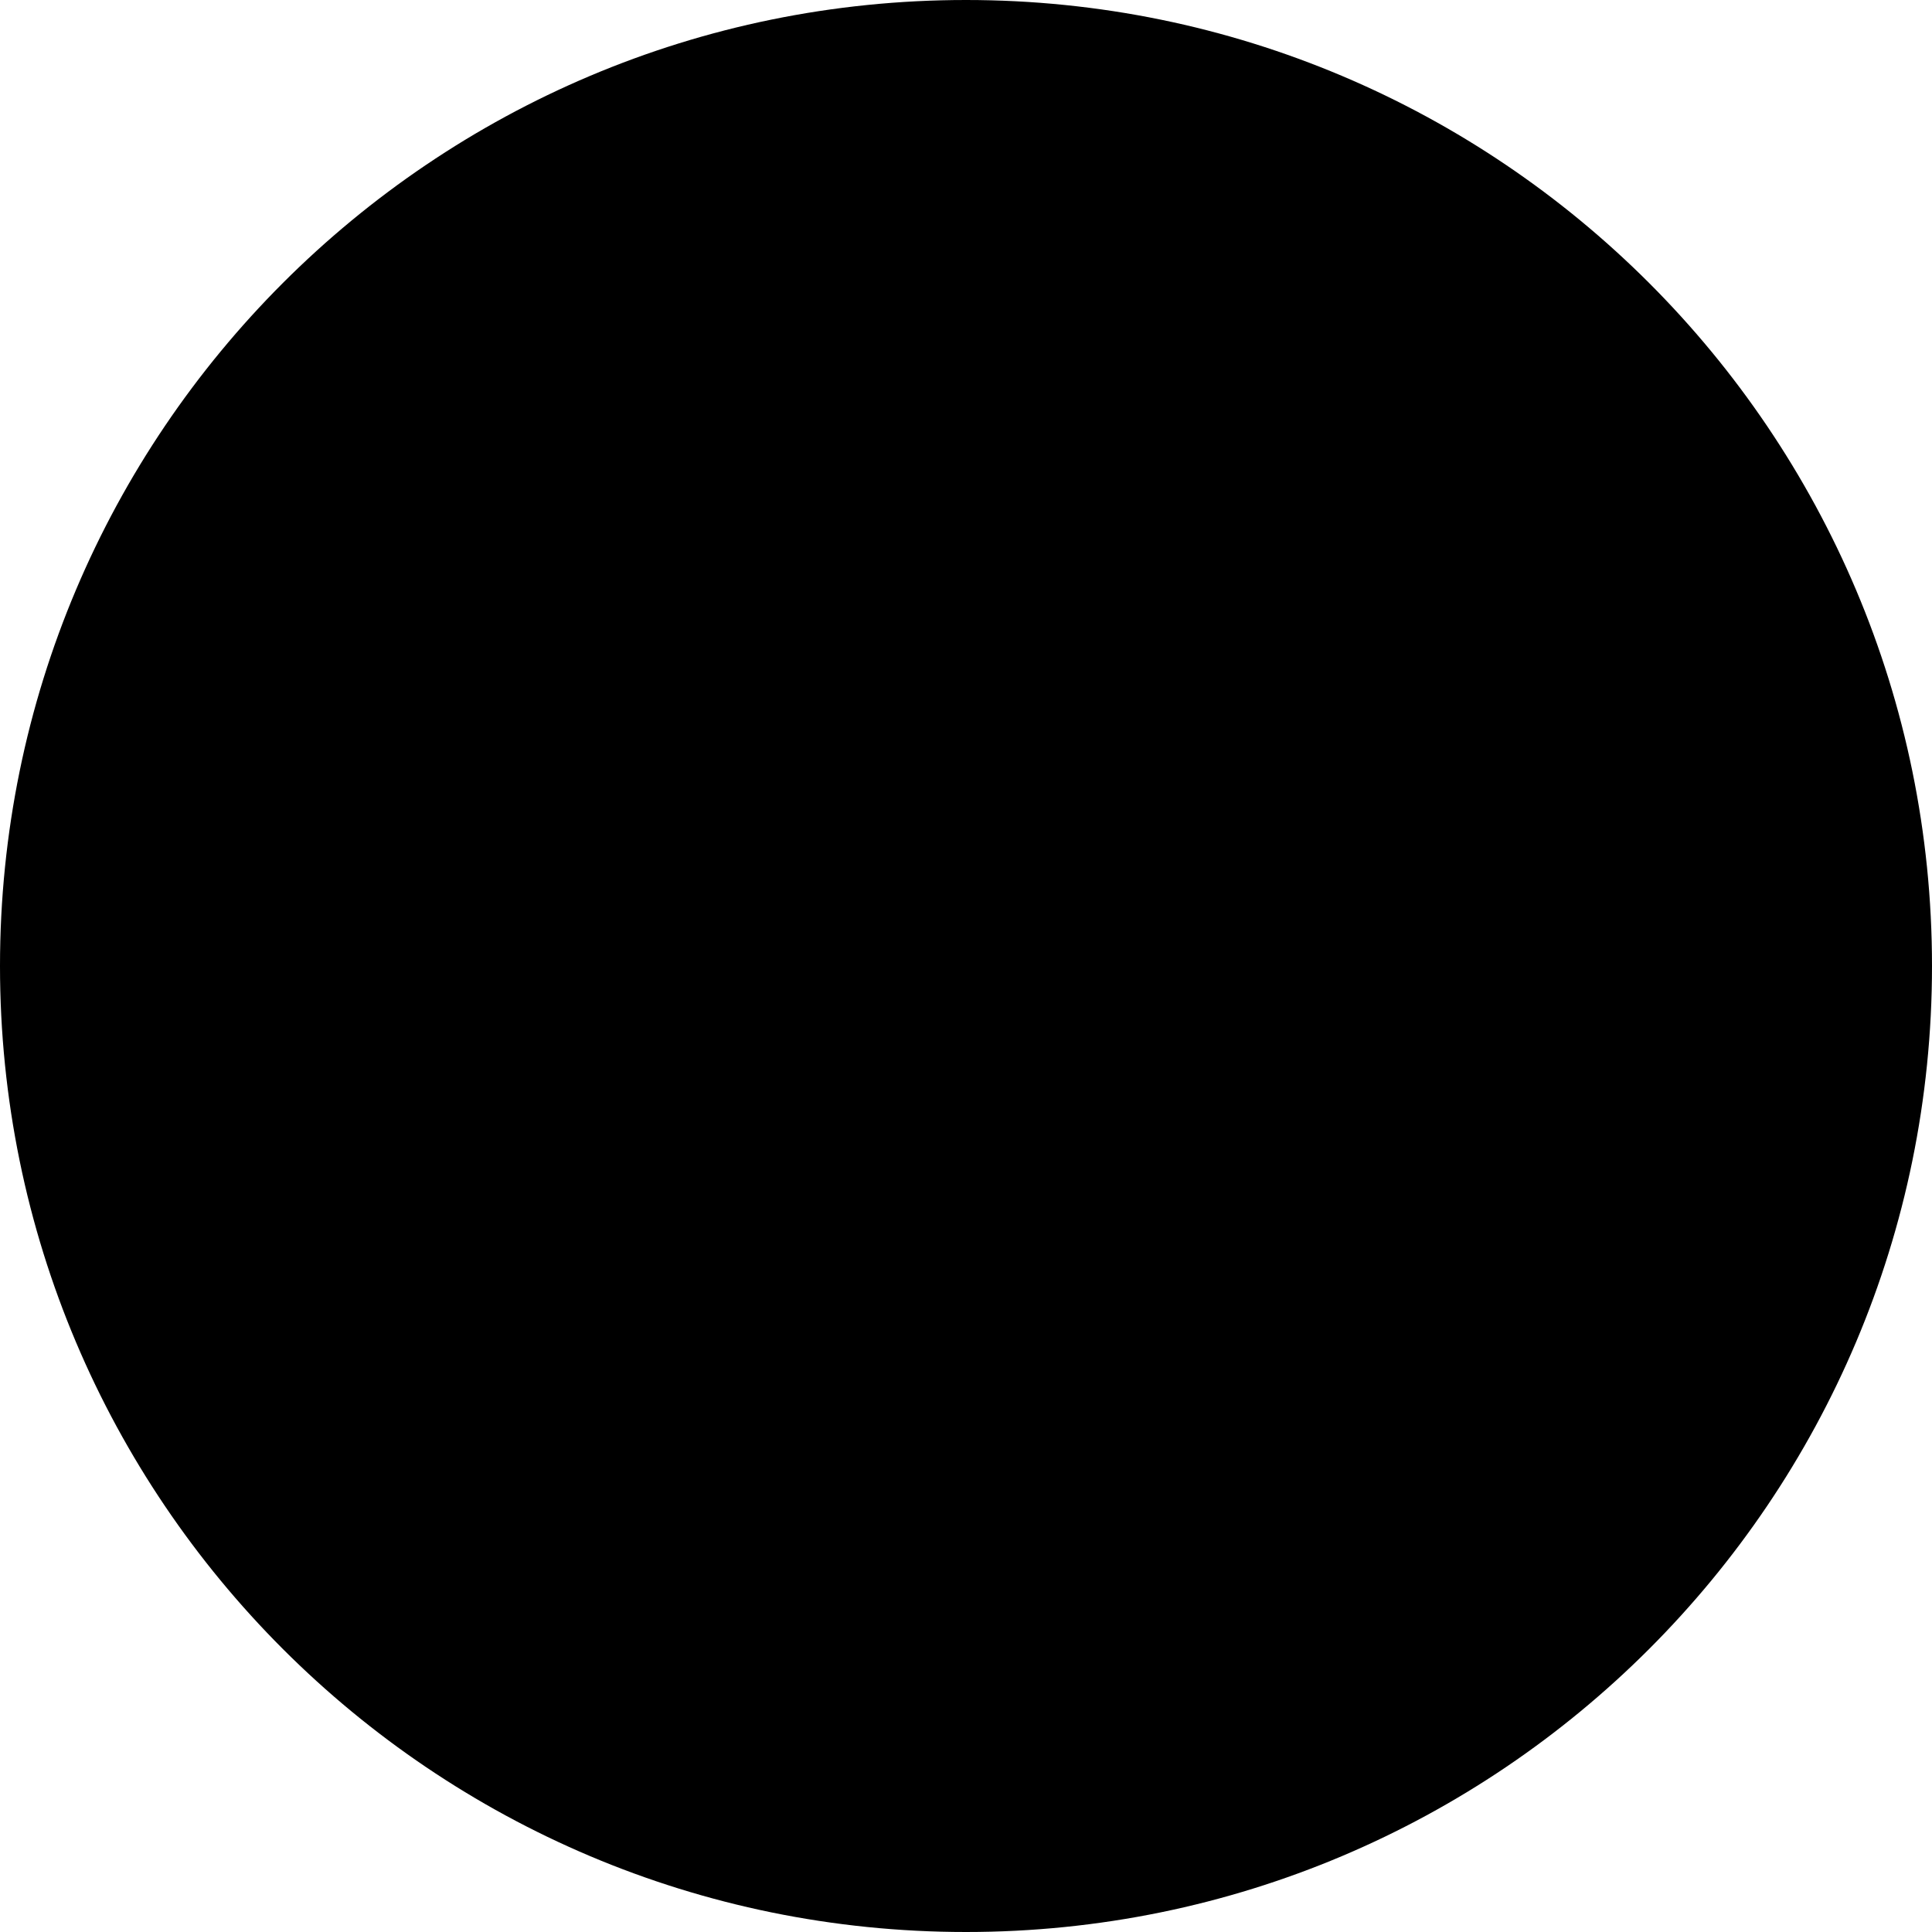
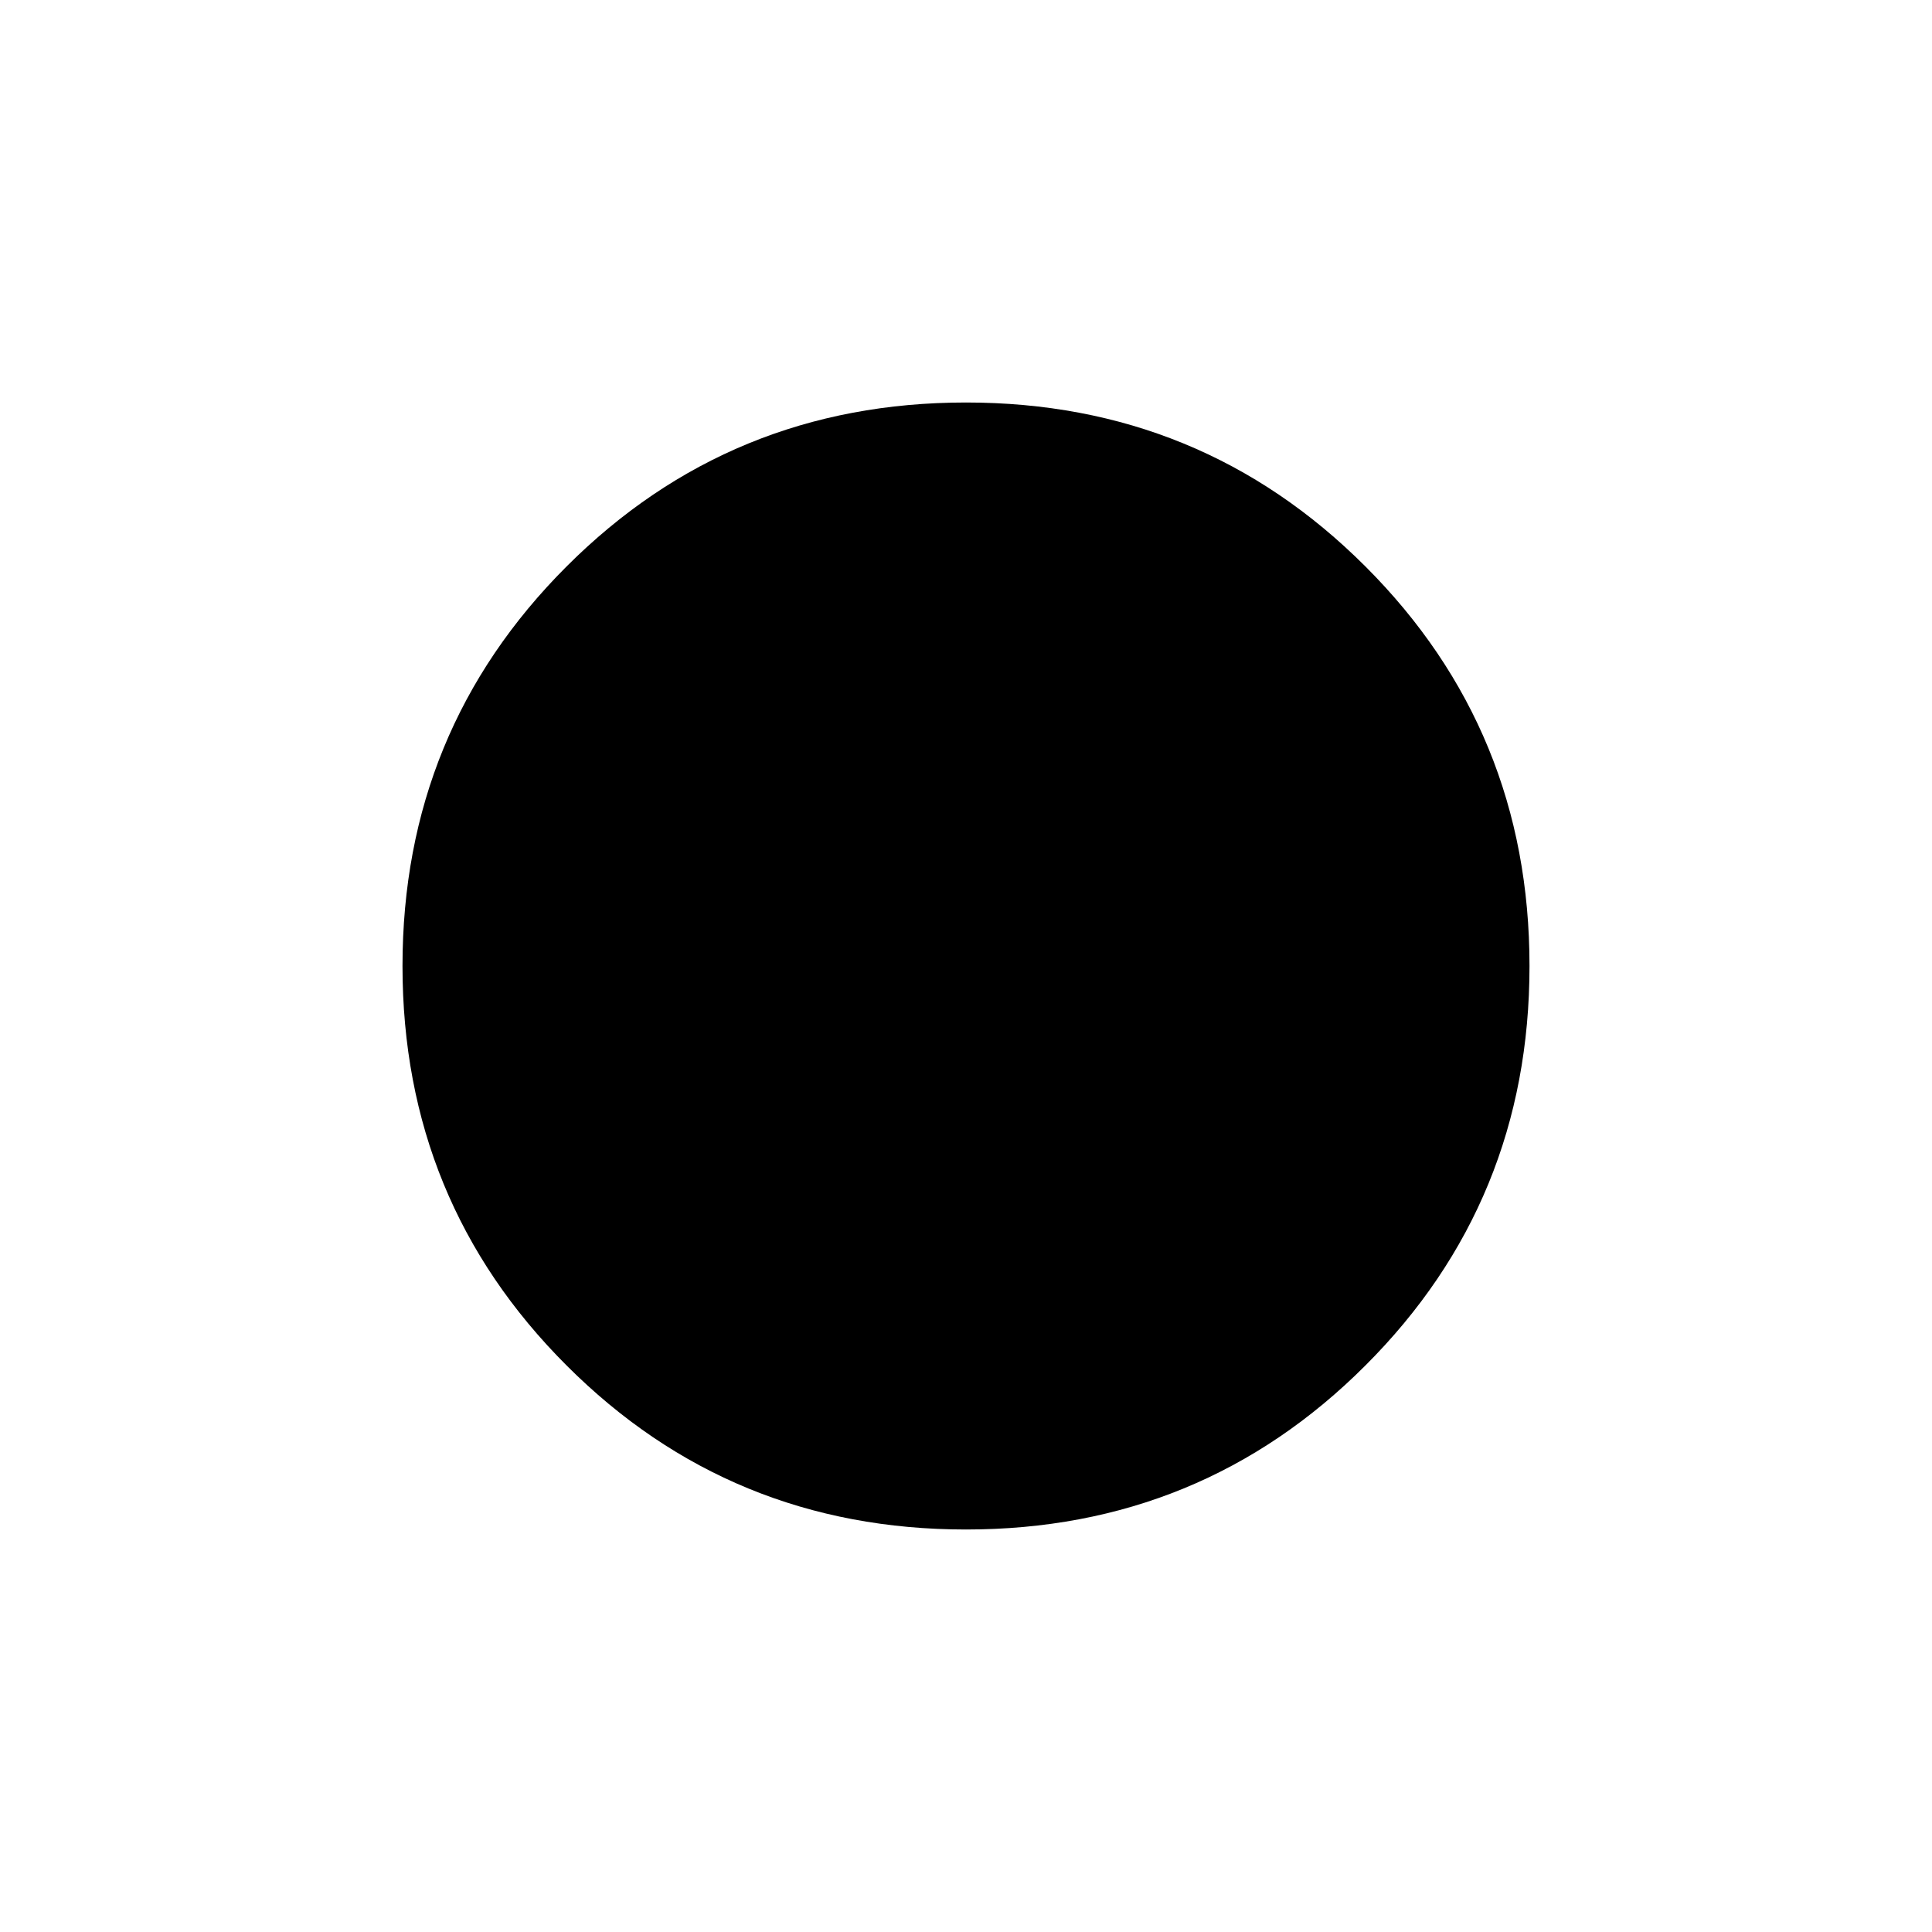
- <svg xmlns="http://www.w3.org/2000/svg" width="18px" height="18px" viewBox="0 0 18 18" version="1.1">
-   <defs />
-   <g id="dot" stroke="none" stroke-width="1" fill-rule="evenodd">
-     <g transform="translate(-177, -201)" id="TableOld">
-       <g transform="translate(80, 152)">
-         <g id="Dot" transform="translate(0, 40)">
-           <circle id="Oval-3" cx="106" cy="18" r="9" />
-         </g>
-       </g>
-     </g>
-   </g>
+ <svg xmlns="http://www.w3.org/2000/svg" width="24" height="24" viewBox="0 0 24 24" fill="none">
+   <path d="M12 19C10.05 19 8.396 18.321 7.038 16.962C5.679 15.604 5 13.95 5 12C5 10.05 5.679 8.396 7.038 7.037C8.396 5.679 10.05 5 12 5C13.95 5 15.604 5.679 16.962 7.037C18.321 8.396 19 10.05 19 12C19 13.95 18.321 15.604 16.962 16.962C15.604 18.321 13.95 19 12 19Z" fill="black" />
</svg>
